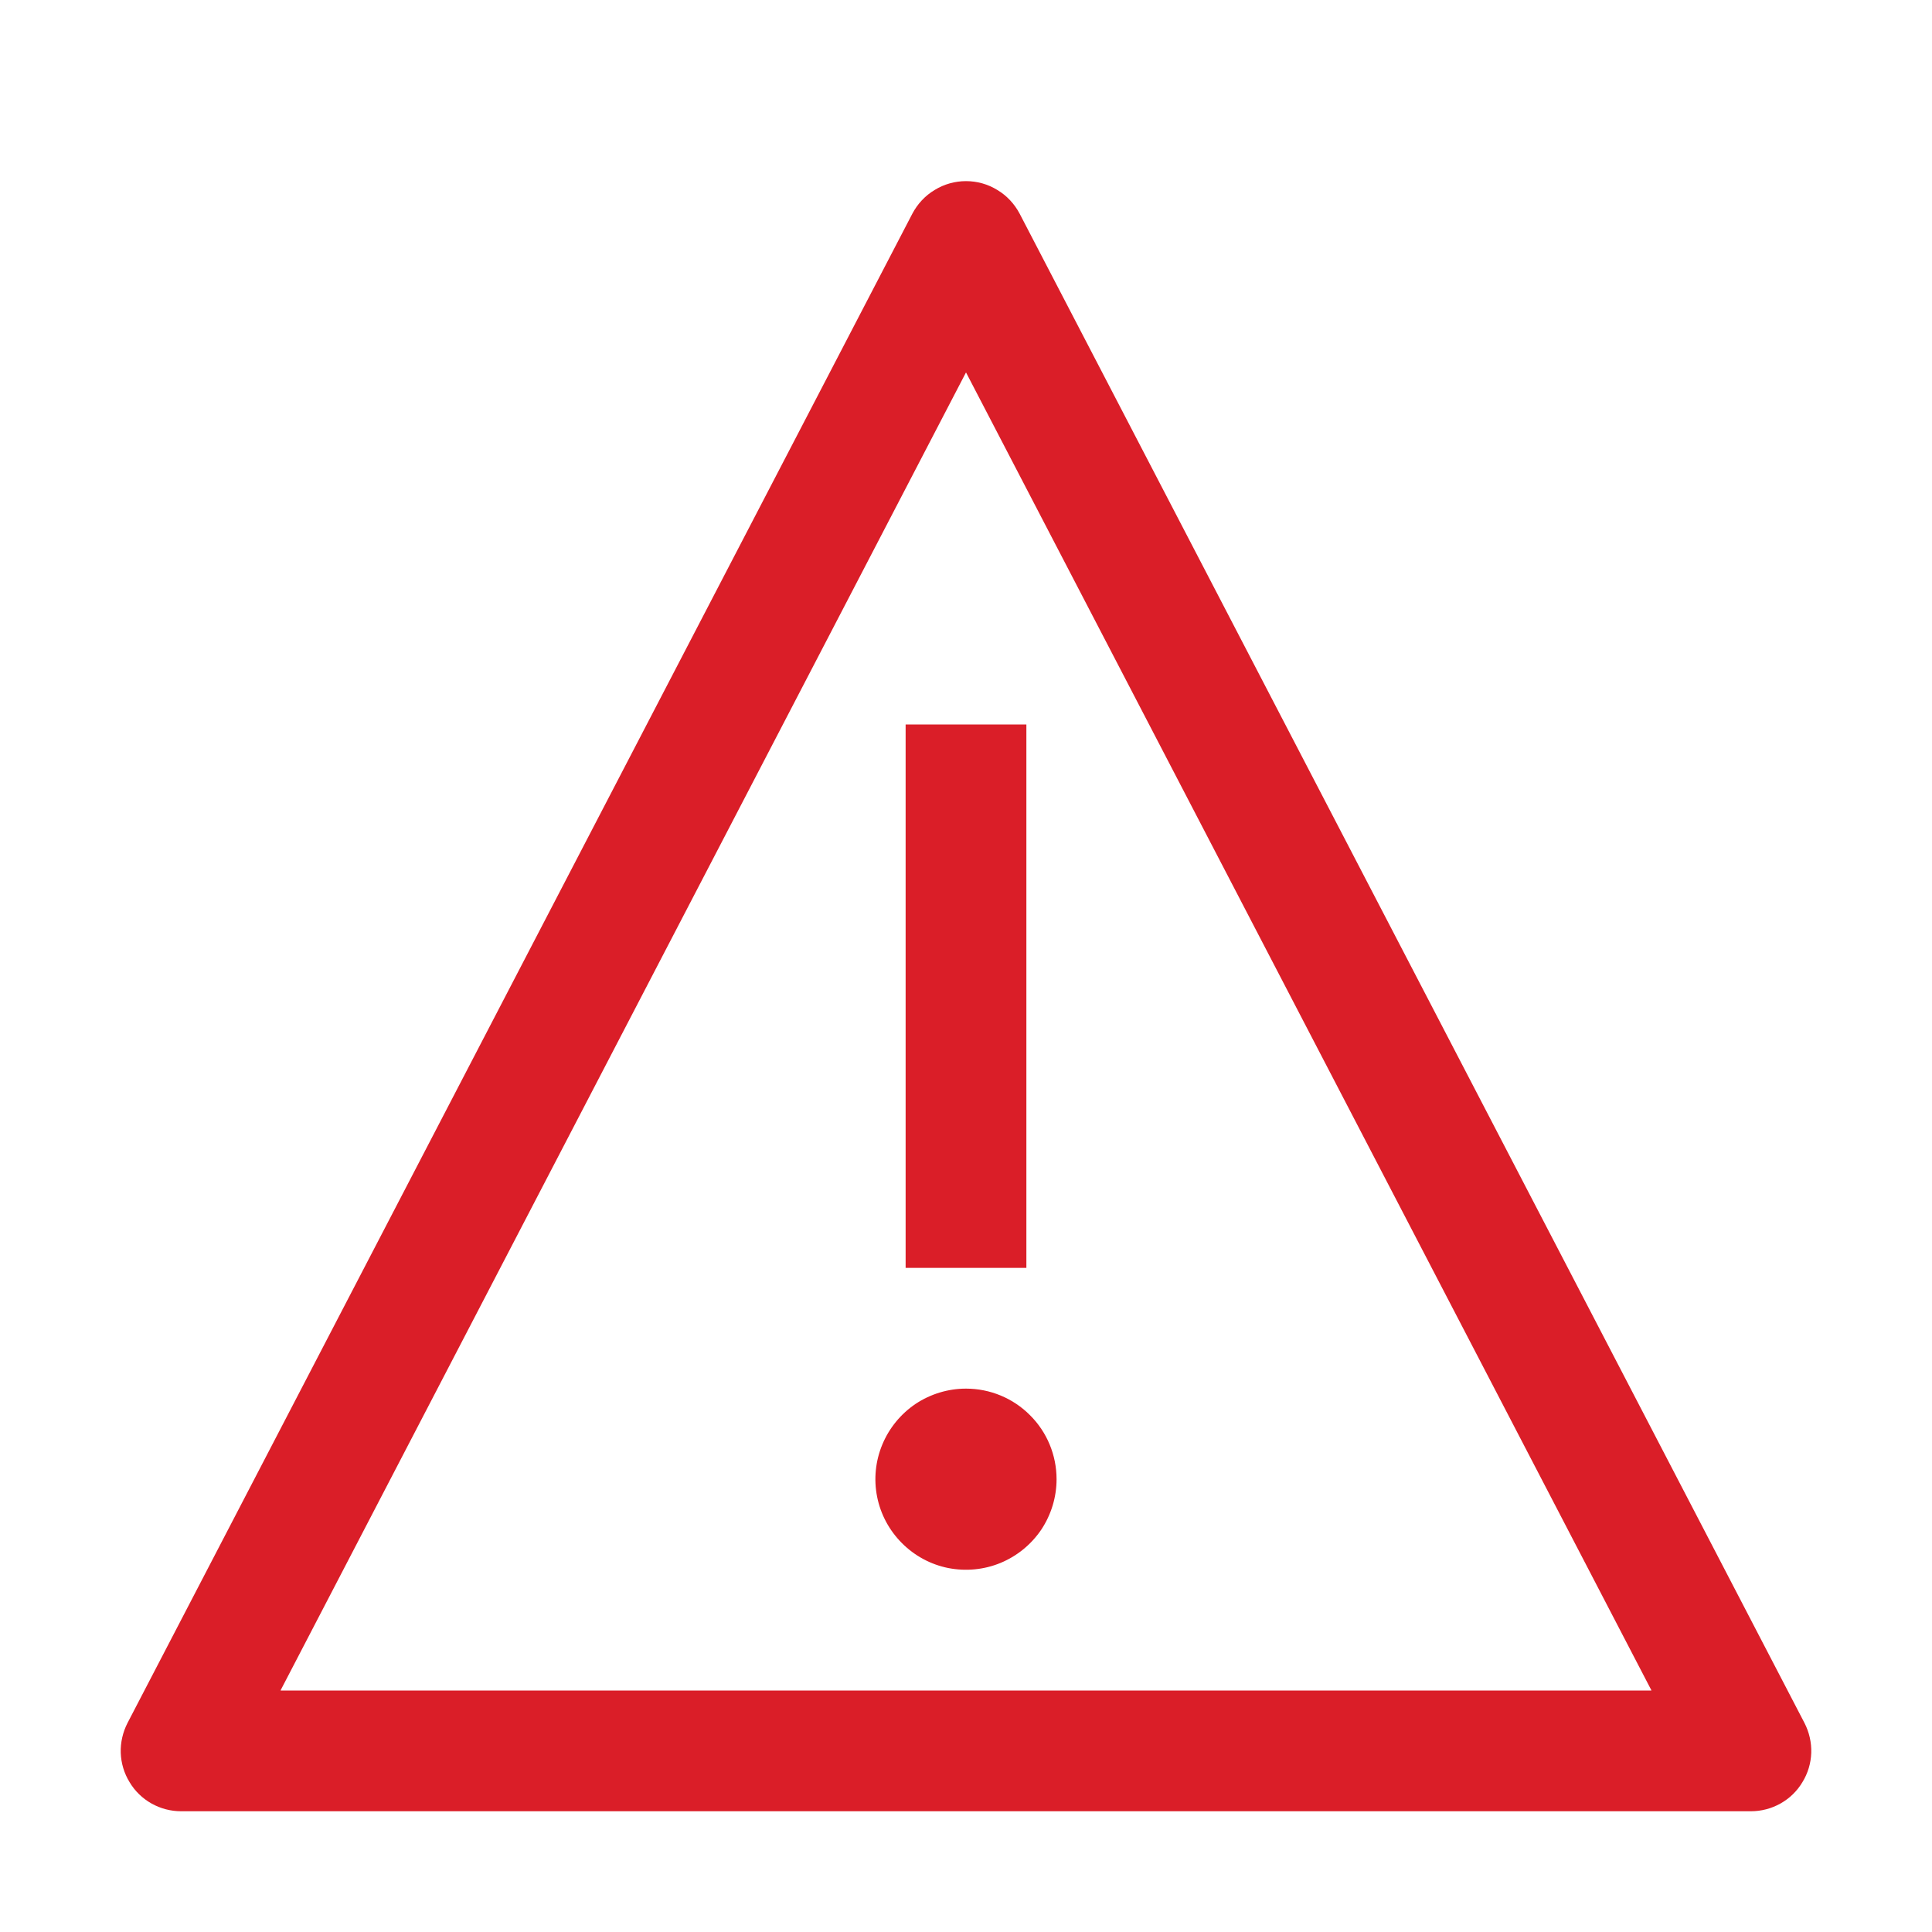
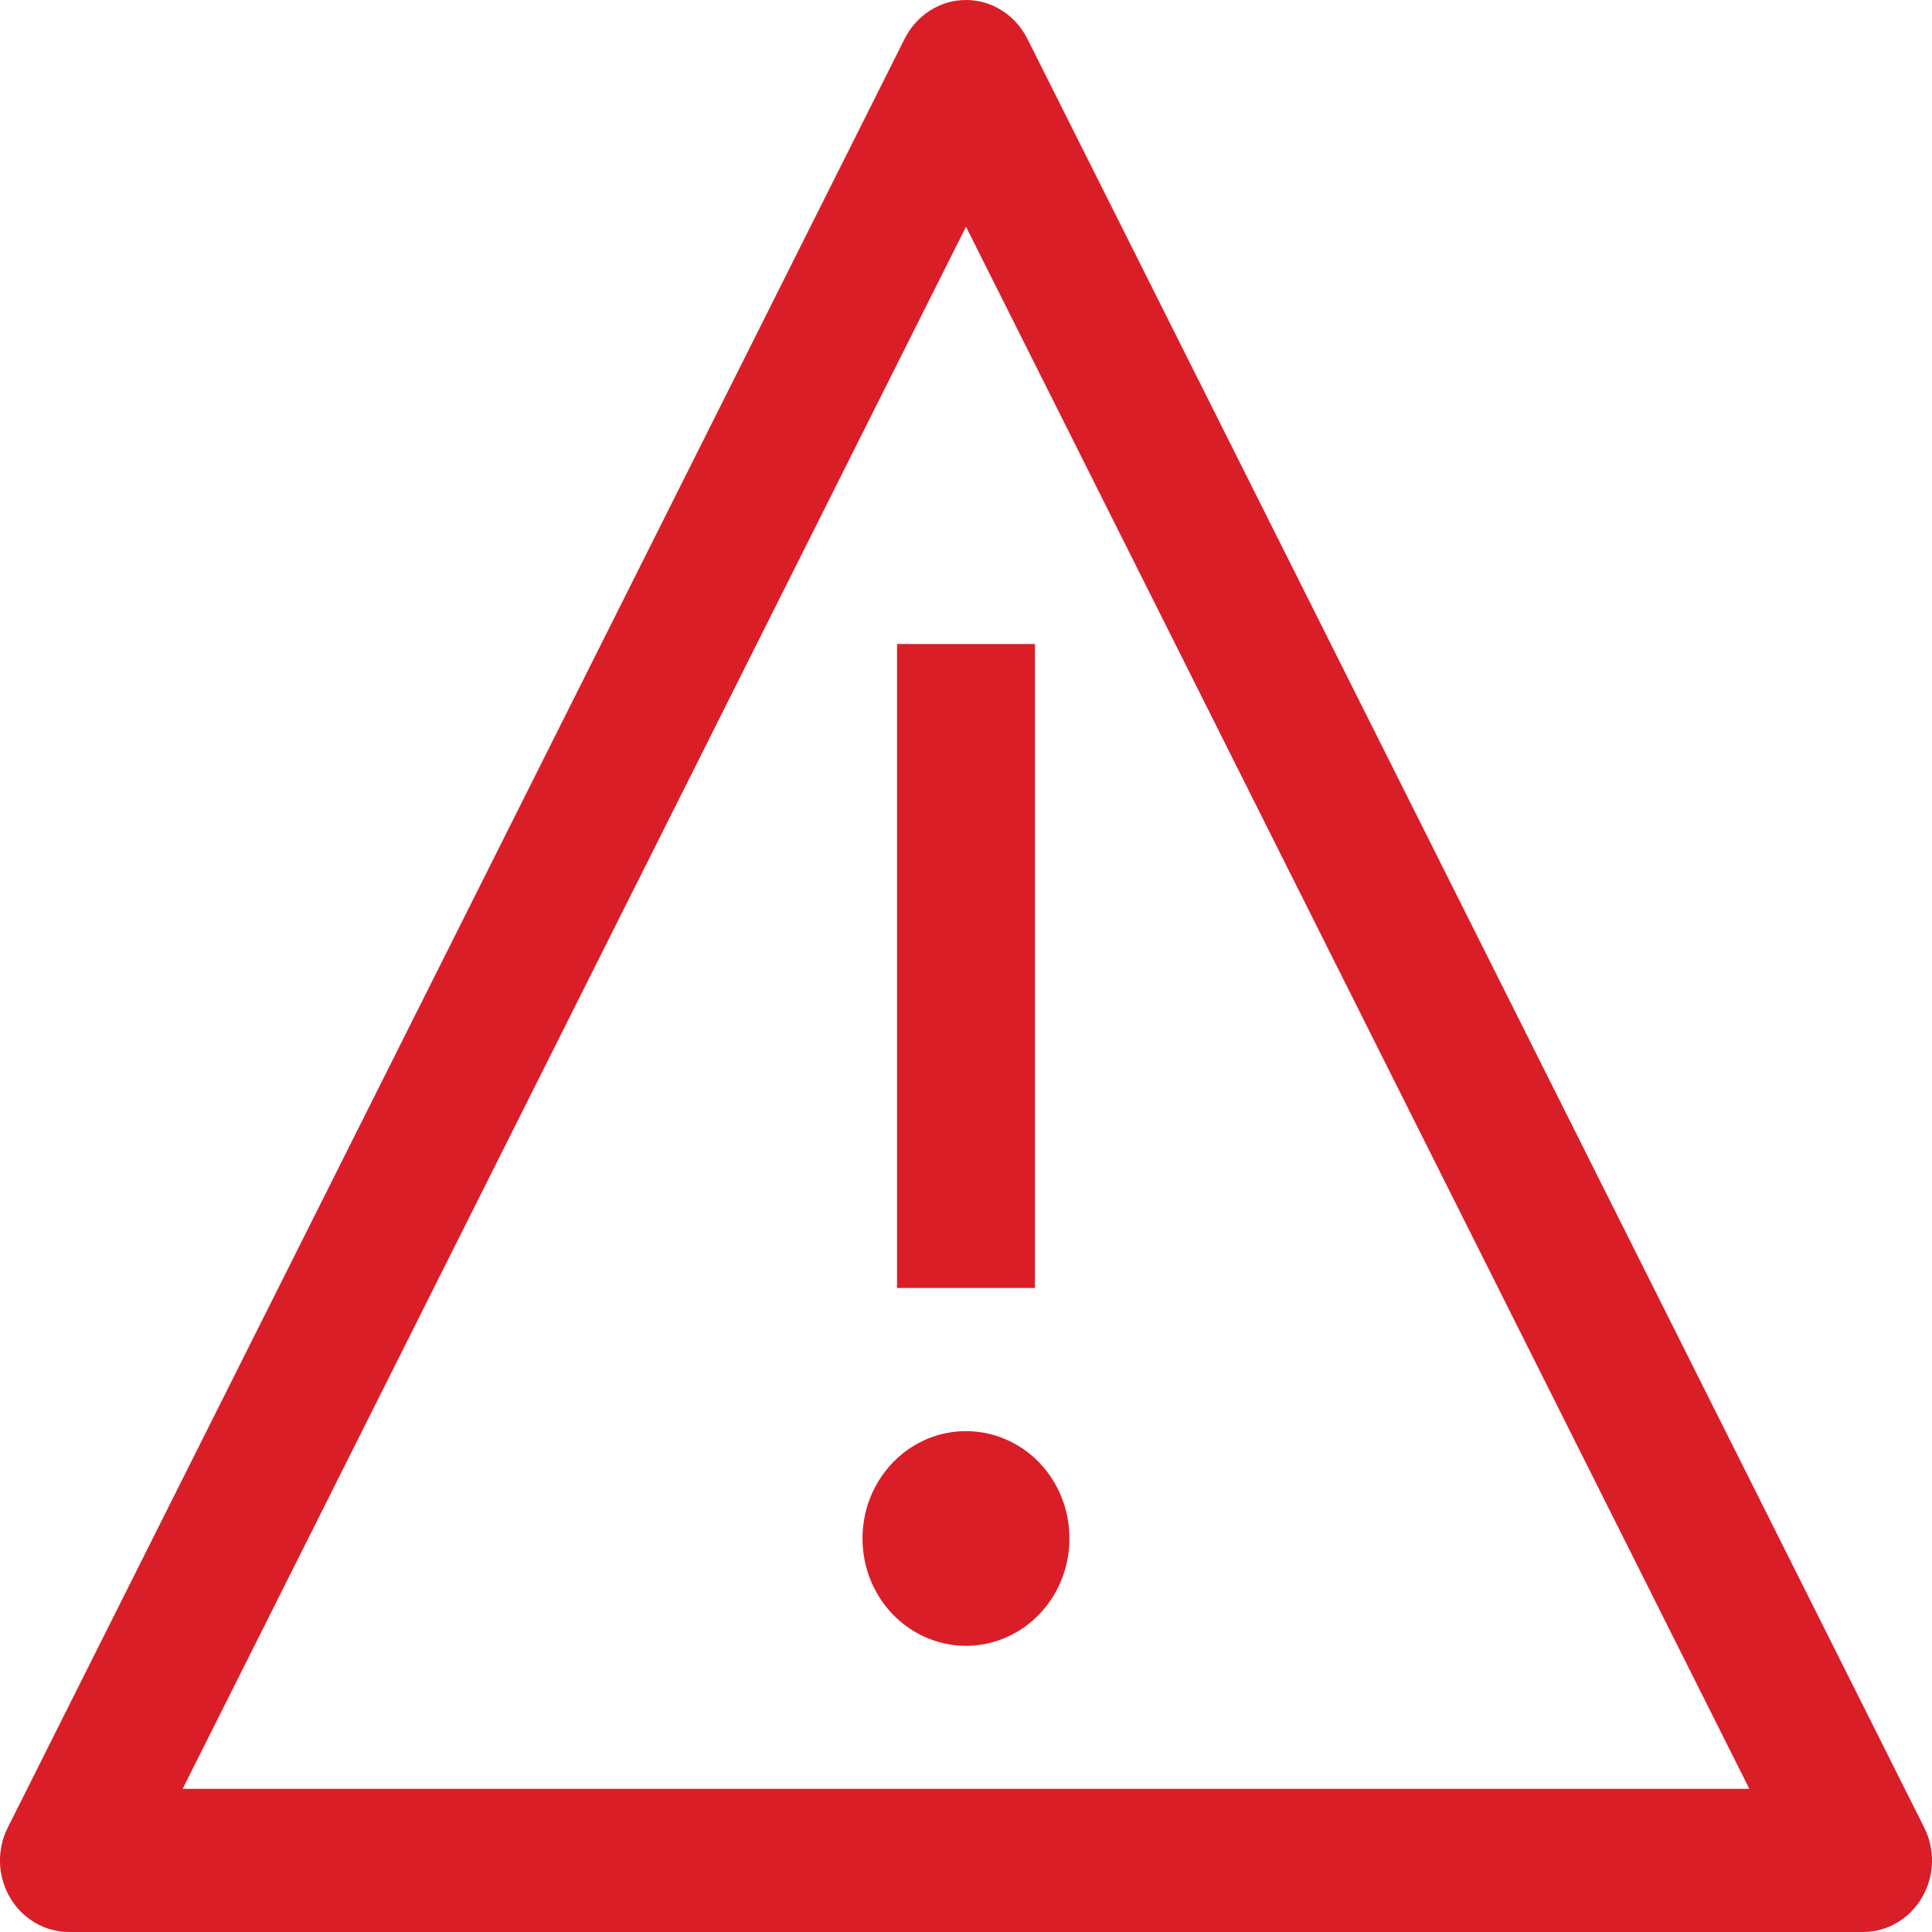
- <svg xmlns="http://www.w3.org/2000/svg" width="16" height="16" viewBox="0 0 16 16" fill="none">
-   <path d="M8 11.5C7.852 11.5 7.707 11.544 7.583 11.626C7.46 11.709 7.364 11.826 7.307 11.963C7.25 12.1 7.235 12.251 7.264 12.396C7.293 12.542 7.365 12.675 7.47 12.78C7.575 12.885 7.708 12.957 7.854 12.986C7.999 13.014 8.15 13 8.287 12.943C8.424 12.886 8.541 12.79 8.624 12.667C8.706 12.543 8.75 12.398 8.75 12.25C8.75 12.051 8.671 11.86 8.53 11.72C8.39 11.579 8.199 11.5 8 11.5Z" fill="#DA1E28" />
-   <path d="M7.5 6H8.5V10.5H7.5V6Z" fill="#DA1E28" />
-   <path d="M14.5 15H1.5C1.414 15 1.33 14.978 1.255 14.936C1.18 14.894 1.117 14.833 1.073 14.759C1.028 14.686 1.003 14.602 1 14.517C0.997 14.431 1.017 14.345 1.056 14.269L7.556 1.769C7.599 1.688 7.662 1.62 7.741 1.573C7.819 1.525 7.909 1.5 8 1.5C8.092 1.5 8.181 1.525 8.259 1.573C8.338 1.62 8.401 1.688 8.444 1.769L14.944 14.269C14.983 14.345 15.003 14.431 15 14.517C14.997 14.602 14.972 14.686 14.927 14.759C14.883 14.833 14.82 14.894 14.745 14.936C14.67 14.978 14.586 15 14.5 15ZM2.325 14H13.675L13.676 13.998L8.001 3.086H7.999L2.324 13.998L2.325 14Z" fill="#DA1E28" />
+ <svg xmlns="http://www.w3.org/2000/svg" width="20" height="20" viewBox="0 0 20 20" fill="none">
+   <path d="M10 14.815C9.788 14.815 9.581 14.88 9.405 15.002C9.229 15.124 9.091 15.298 9.01 15.501C8.929 15.704 8.908 15.927 8.949 16.143C8.99 16.358 9.092 16.556 9.242 16.712C9.392 16.867 9.583 16.973 9.791 17.016C9.999 17.059 10.214 17.037 10.41 16.953C10.606 16.868 10.773 16.726 10.891 16.543C11.008 16.36 11.071 16.146 11.071 15.926C11.071 15.631 10.959 15.349 10.758 15.14C10.557 14.932 10.284 14.815 10 14.815Z" fill="#DA1E28" />
+   <path d="M9.286 6.667H10.714V13.333H9.286V6.667Z" fill="#DA1E28" />
+   <path d="M19.286 20H0.714C0.592 20 0.471 19.967 0.364 19.905C0.257 19.842 0.167 19.752 0.104 19.644C0.04 19.535 0.004 19.411 0 19.284C-0.004 19.157 0.024 19.03 0.081 18.918L9.366 0.399C9.427 0.279 9.518 0.178 9.629 0.108C9.741 0.037 9.869 0 10 0C10.131 0 10.259 0.037 10.371 0.108C10.482 0.178 10.573 0.279 10.634 0.399L19.919 18.918C19.976 19.03 20.004 19.157 20 19.284C19.996 19.411 19.96 19.535 19.896 19.644C19.833 19.752 19.743 19.842 19.636 19.905C19.529 19.967 19.408 20 19.286 20ZM1.893 18.518H18.107L18.108 18.516L10.001 2.349H9.999L1.892 18.516L1.893 18.518Z" fill="#DA1E28" />
</svg>
